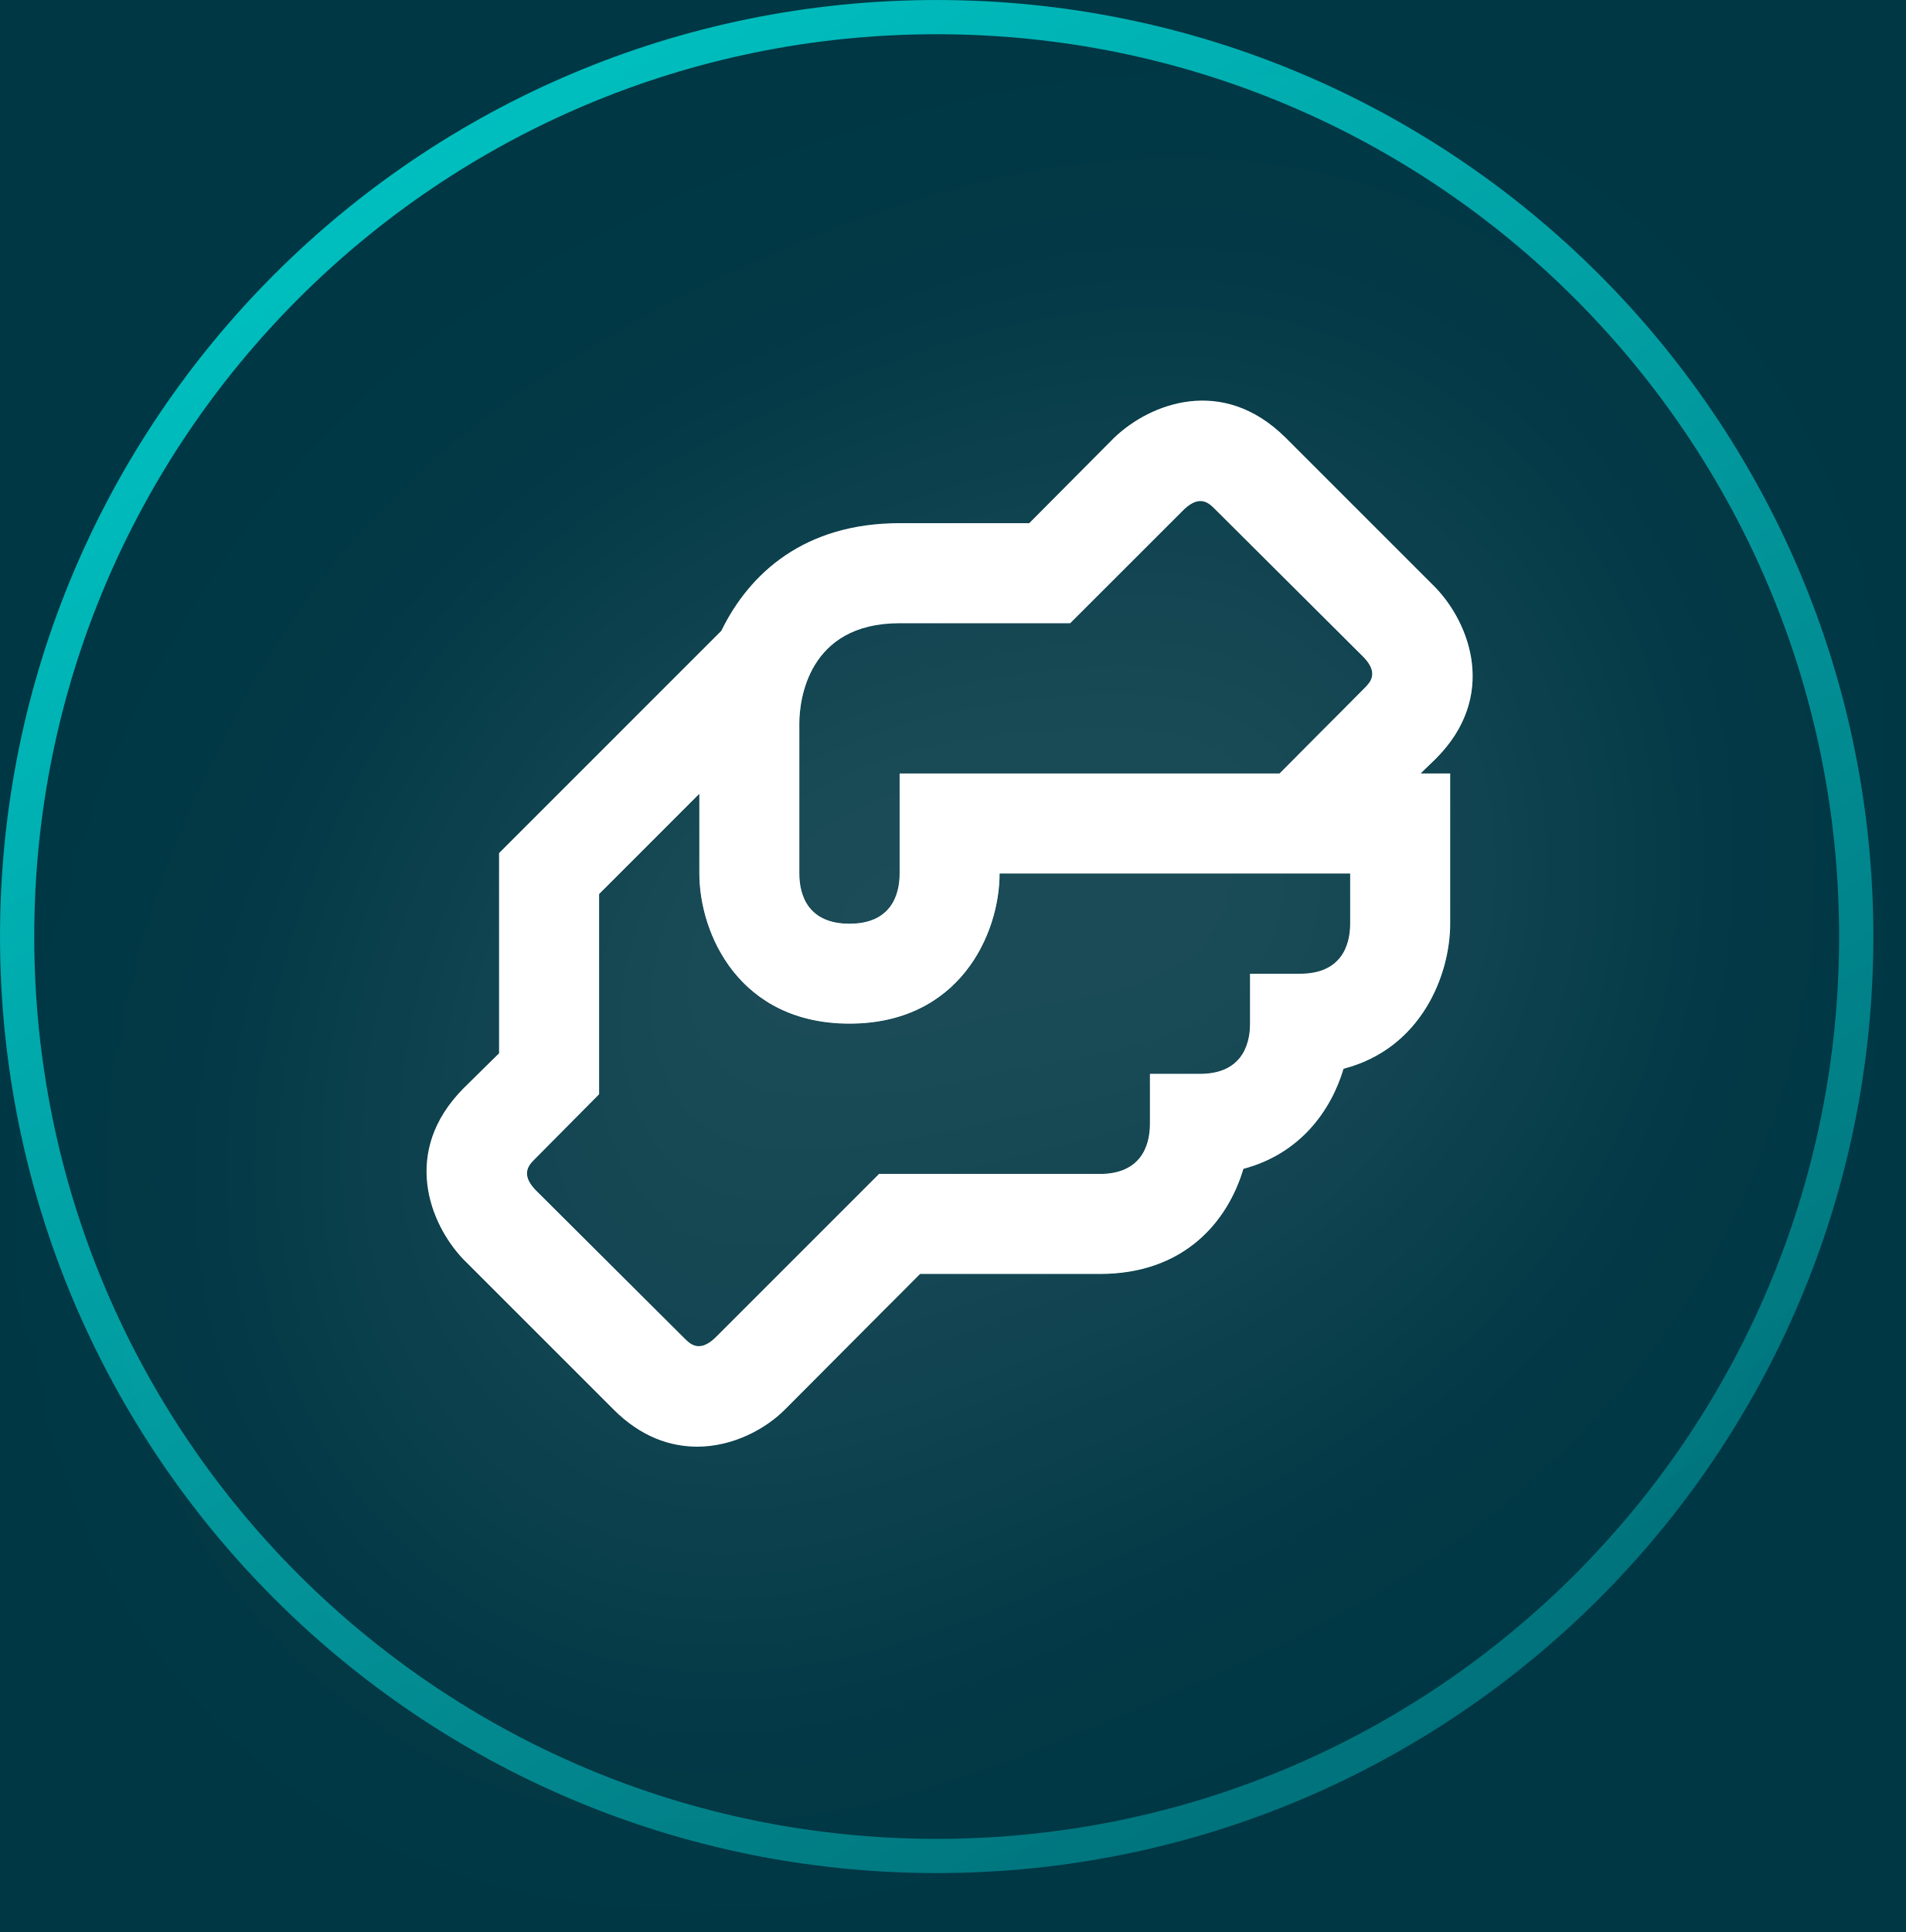
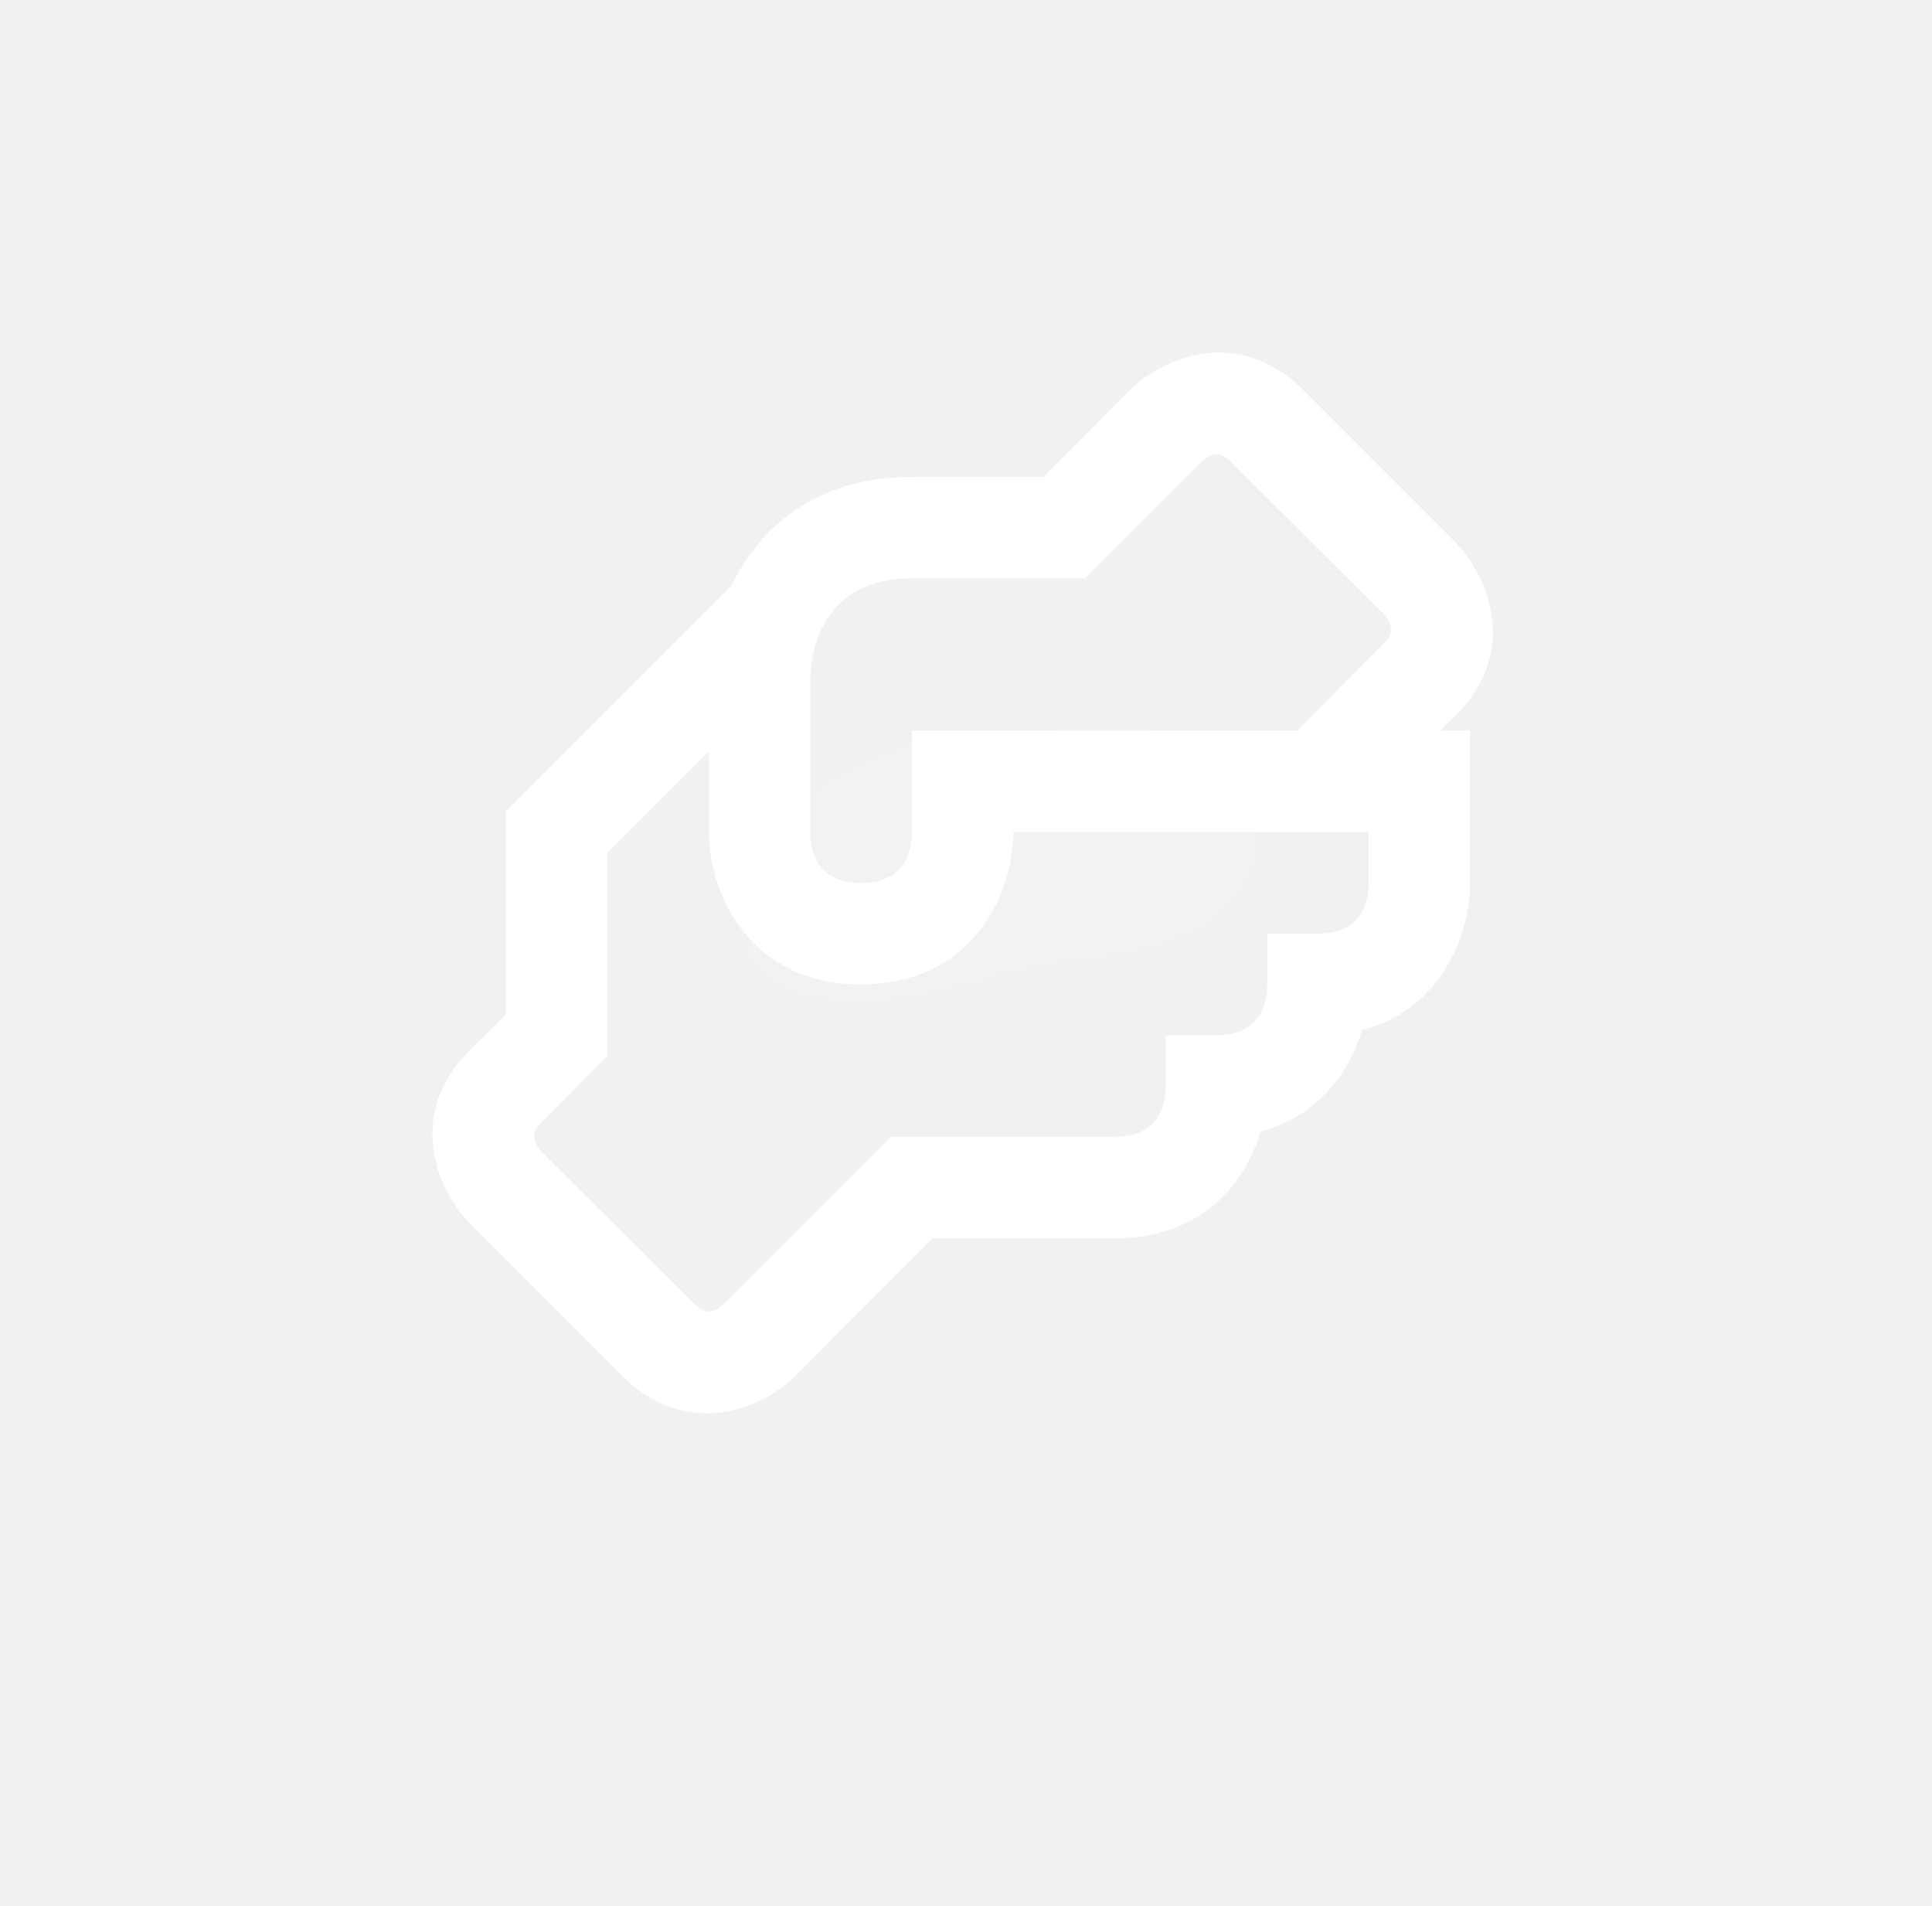
- <svg xmlns="http://www.w3.org/2000/svg" width="72" height="73" viewBox="0 0 72 73" fill="none">
-   <rect width="72" height="73" fill="#F5F5F5" />
-   <g clip-path="url(#clip0_0_1)">
-     <rect width="430" height="11204" transform="translate(-340 -348)" fill="white" />
-     <rect x="-339.5" y="-347.5" width="429" height="3516" fill="#003744" />
-     <rect x="-339.5" y="-347.5" width="429" height="3516" stroke="black" />
-     <circle cx="35.387" cy="35.387" r="34.74" stroke="url(#paint0_linear_0_1)" stroke-width="1.293" />
-     <g filter="url(#filter0_d_0_1)">
-       <path d="M54.24 28.676C56.605 26.312 55.526 23.55 54.24 22.207L48.566 16.533C46.183 14.169 43.441 15.247 42.098 16.533L38.882 19.767H33.984C30.39 19.767 28.31 21.659 27.25 23.834L18.853 32.232V39.797L17.51 41.121C15.146 43.504 16.224 46.247 17.51 47.59L23.184 53.264C24.205 54.285 25.302 54.663 26.343 54.663C27.686 54.663 28.915 54.002 29.652 53.264L34.759 48.138H41.549C44.765 48.138 46.391 46.133 46.977 44.166C49.115 43.599 50.287 41.972 50.76 40.384C53.692 39.627 54.789 36.847 54.789 34.899V29.224H53.673L54.24 28.676ZM51.006 34.899C51.006 35.75 50.647 36.79 49.115 36.79H47.223V38.681C47.223 39.532 46.864 40.573 45.332 40.573H43.441V42.464C43.441 43.315 43.081 44.355 41.549 44.355H33.208L27.005 50.559C26.418 51.108 26.078 50.786 25.87 50.578L20.215 44.942C19.666 44.355 19.988 44.015 20.196 43.807L22.636 41.348V33.783L26.418 30V33.007C26.418 35.296 27.931 38.681 32.092 38.681C36.253 38.681 37.767 35.296 37.767 33.007H51.006V34.899ZM51.555 25.99L48.339 29.224H33.984V33.007C33.984 33.858 33.624 34.899 32.092 34.899C30.56 34.899 30.201 33.858 30.201 33.007V27.333C30.201 26.463 30.523 23.55 33.984 23.55H40.433L44.746 19.238C45.332 18.689 45.672 19.011 45.88 19.219L51.536 24.855C52.084 25.442 51.763 25.782 51.555 25.99Z" fill="white" />
-     </g>
+ <svg xmlns="http://www.w3.org/2000/svg" width="72" height="71" viewBox="0 0 72 71" fill="none">
+   <g filter="url(#filter0_d_103_3195)">
+     <path d="M54.24 26.676C56.605 24.312 55.526 21.55 54.24 20.207L48.566 14.533C46.183 12.169 43.441 13.247 42.098 14.533L38.882 17.767H33.984C30.39 17.767 28.31 19.659 27.25 21.834L18.853 30.232V37.797L17.51 39.121C15.146 41.504 16.224 44.247 17.51 45.59L23.184 51.264C24.205 52.285 25.302 52.663 26.343 52.663C27.686 52.663 28.915 52.002 29.652 51.264L34.759 46.138H41.549C44.765 46.138 46.391 44.133 46.977 42.166C49.115 41.599 50.287 39.972 50.76 38.384C53.692 37.627 54.789 34.847 54.789 32.899V27.224H53.673L54.24 26.676ZM51.006 32.899C51.006 33.75 50.647 34.79 49.115 34.79H47.223V36.681C47.223 37.532 46.864 38.573 45.332 38.573H43.441V40.464C43.441 41.315 43.081 42.355 41.549 42.355H33.208L27.005 48.559C26.418 49.108 26.078 48.786 25.87 48.578L20.215 42.942C19.666 42.355 19.988 42.015 20.196 41.807L22.636 39.348V31.783L26.418 28V31.007C26.418 33.296 27.931 36.681 32.092 36.681C36.253 36.681 37.767 33.296 37.767 31.007H51.006V32.899ZM51.555 23.99L48.339 27.224H33.984V31.007C33.984 31.858 33.624 32.899 32.092 32.899C30.56 32.899 30.201 31.858 30.201 31.007V25.333C30.201 24.463 30.523 21.55 33.984 21.55H40.433L44.746 17.238C45.332 16.689 45.672 17.011 45.88 17.219L51.536 22.855C52.084 23.442 51.763 23.782 51.555 23.99Z" fill="white" />
  </g>
  <defs>
-     <filter id="filter0_d_0_1" x="0.591" y="2.201" width="70.568" height="70.57" filterUnits="userSpaceOnUse" color-interpolation-filters="sRGB">
+     <filter id="filter0_d_103_3195" x="0.591" y="0.201" width="70.568" height="70.57" filterUnits="userSpaceOnUse" color-interpolation-filters="sRGB">
      <feFlood flood-opacity="0" result="BackgroundImageFix" />
      <feColorMatrix in="SourceAlpha" type="matrix" values="0 0 0 0 0 0 0 0 0 0 0 0 0 0 0 0 0 0 127 0" result="hardAlpha" />
      <feOffset dy="2.587" />
      <feGaussianBlur stdDeviation="7.761" />
      <feComposite in2="hardAlpha" operator="out" />
      <feColorMatrix type="matrix" values="0 0 0 0 1 0 0 0 0 1 0 0 0 0 1 0 0 0 0.25 0" />
-       <feBlend mode="normal" in2="BackgroundImageFix" result="effect1_dropShadow_0_1" />
-       <feBlend mode="normal" in="SourceGraphic" in2="effect1_dropShadow_0_1" result="shape" />
+       <feBlend mode="normal" in2="BackgroundImageFix" result="effect1_dropShadow_103_3195" />
+       <feBlend mode="normal" in="SourceGraphic" in2="effect1_dropShadow_103_3195" result="shape" />
    </filter>
-     <linearGradient id="paint0_linear_0_1" x1="19.085" y1="4.78113e-07" x2="85.883" y2="100.197" gradientUnits="userSpaceOnUse">
-       <stop stop-color="#00C2C2" />
-       <stop offset="1" stop-color="#00404F" />
-     </linearGradient>
-     <clipPath id="clip0_0_1">
-       <rect width="430" height="11204" fill="white" transform="translate(-340 -348)" />
-     </clipPath>
  </defs>
</svg>
